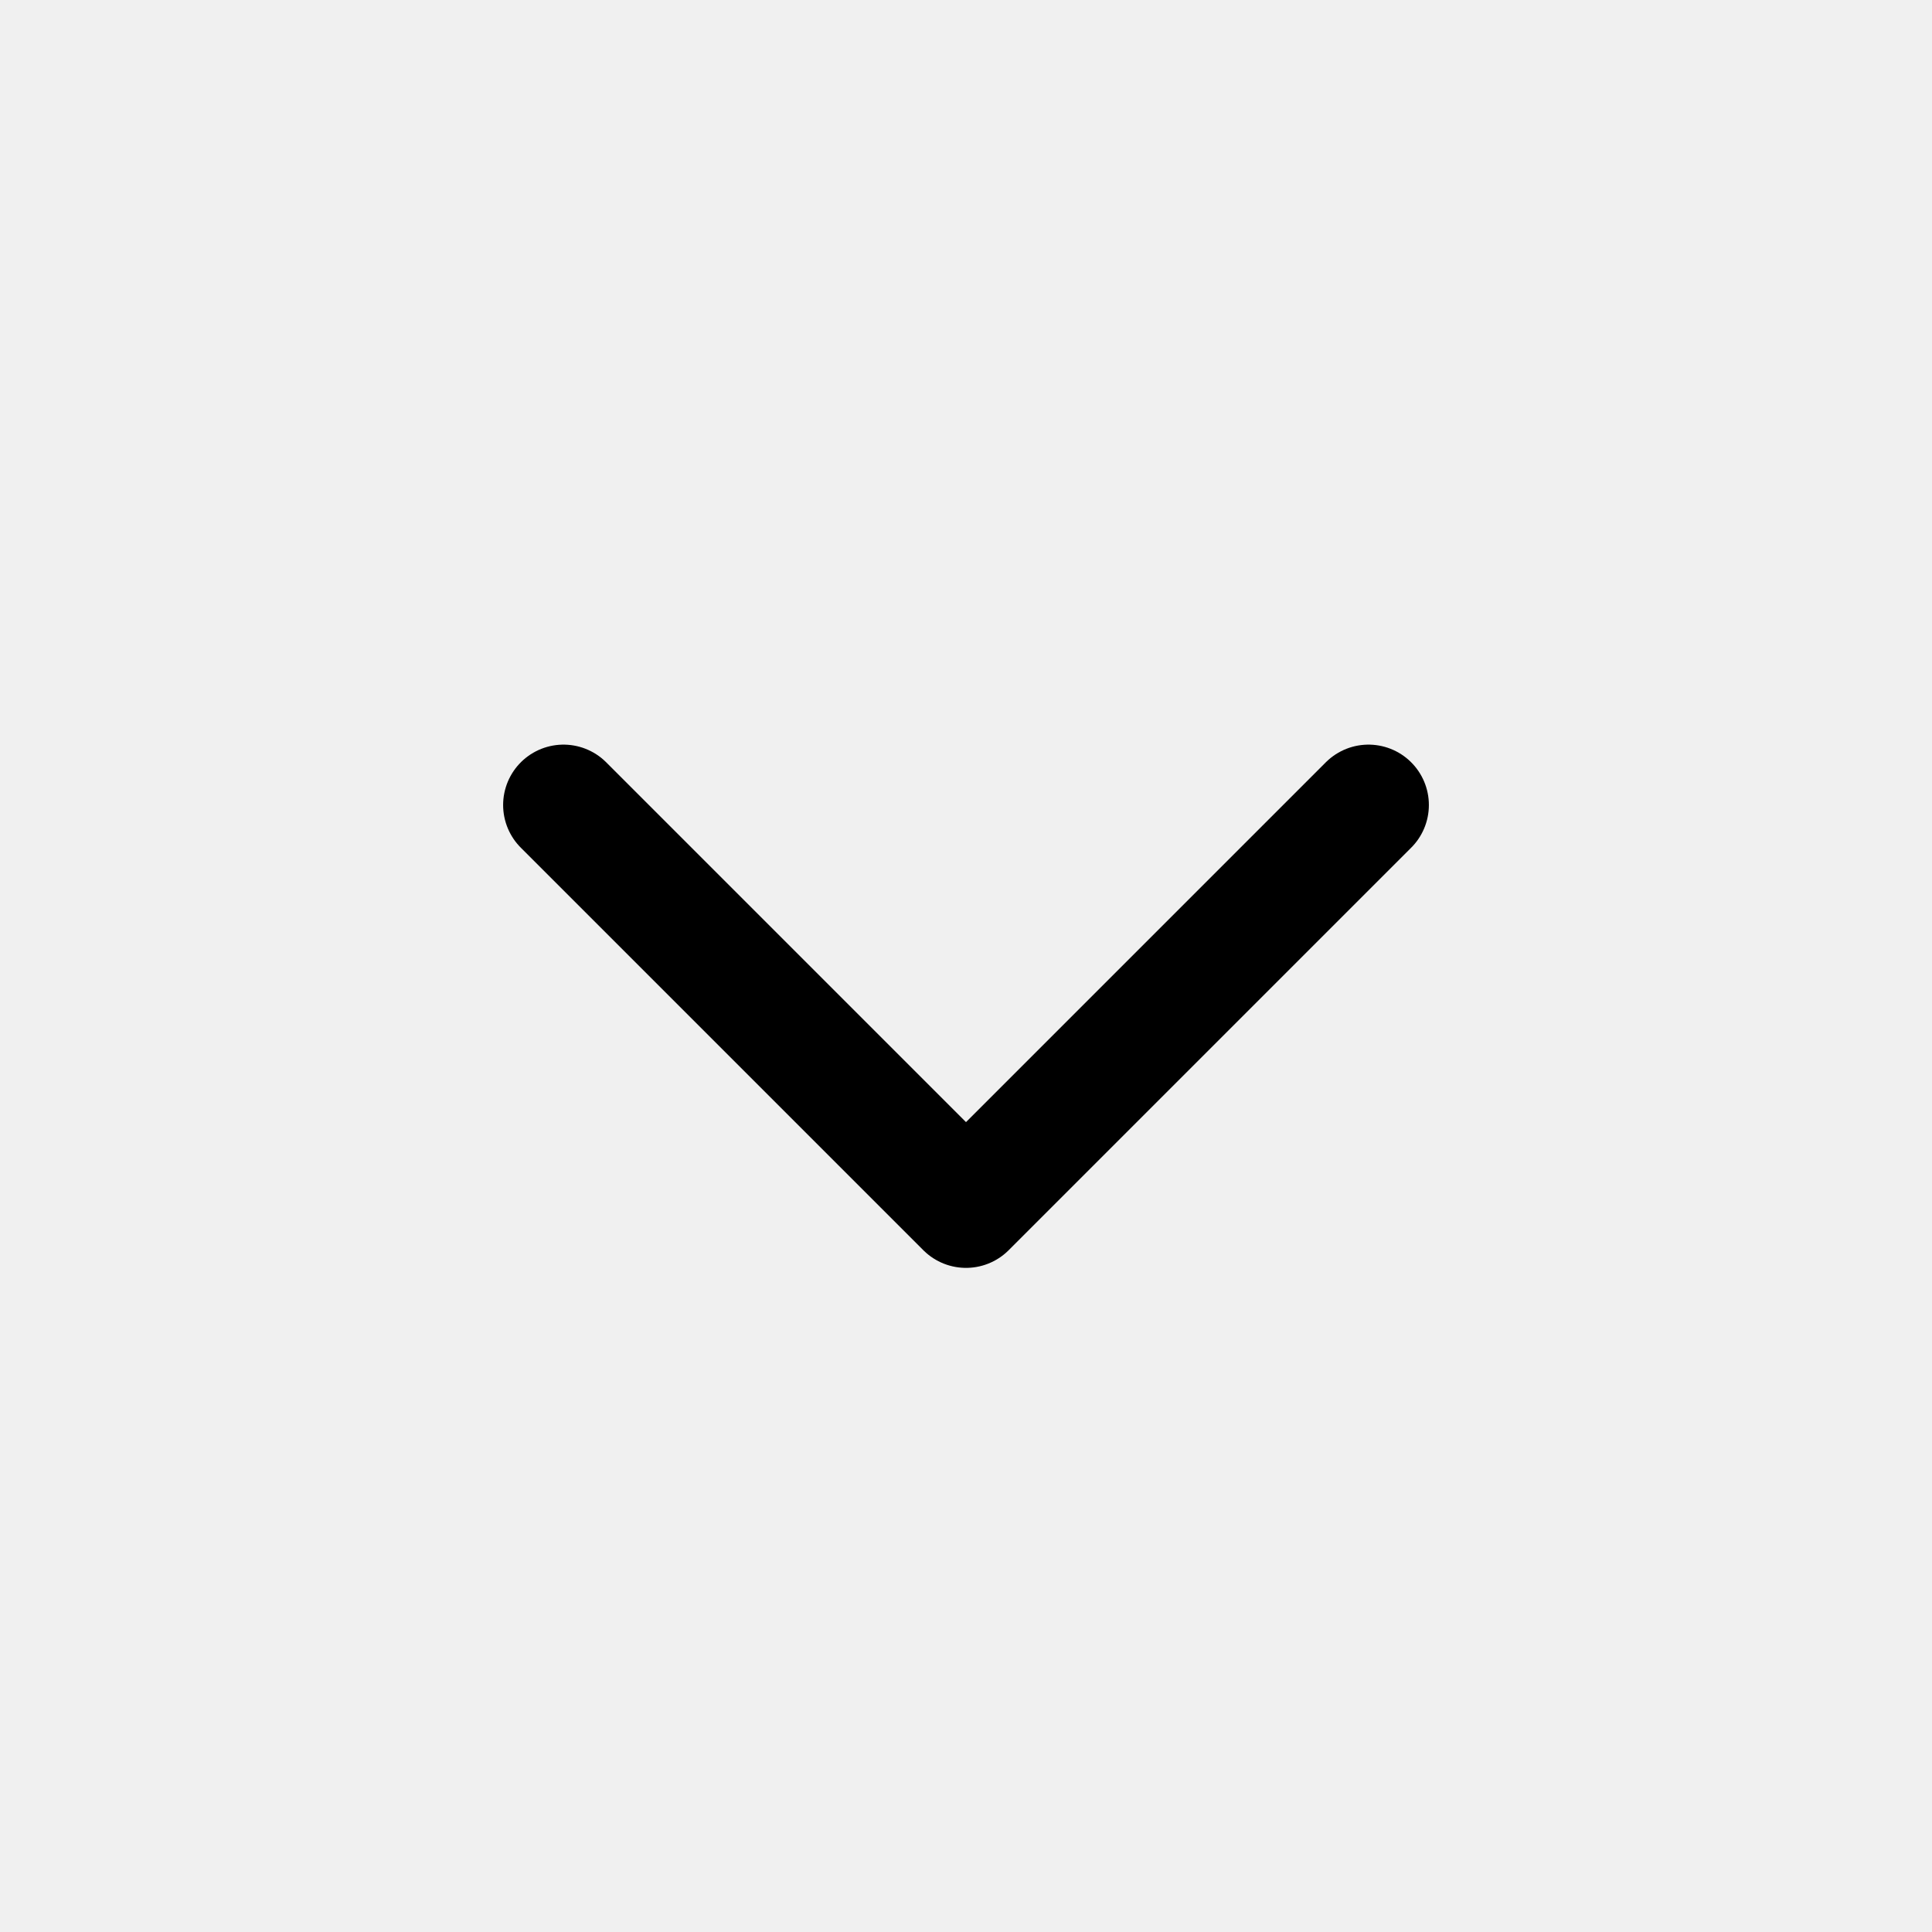
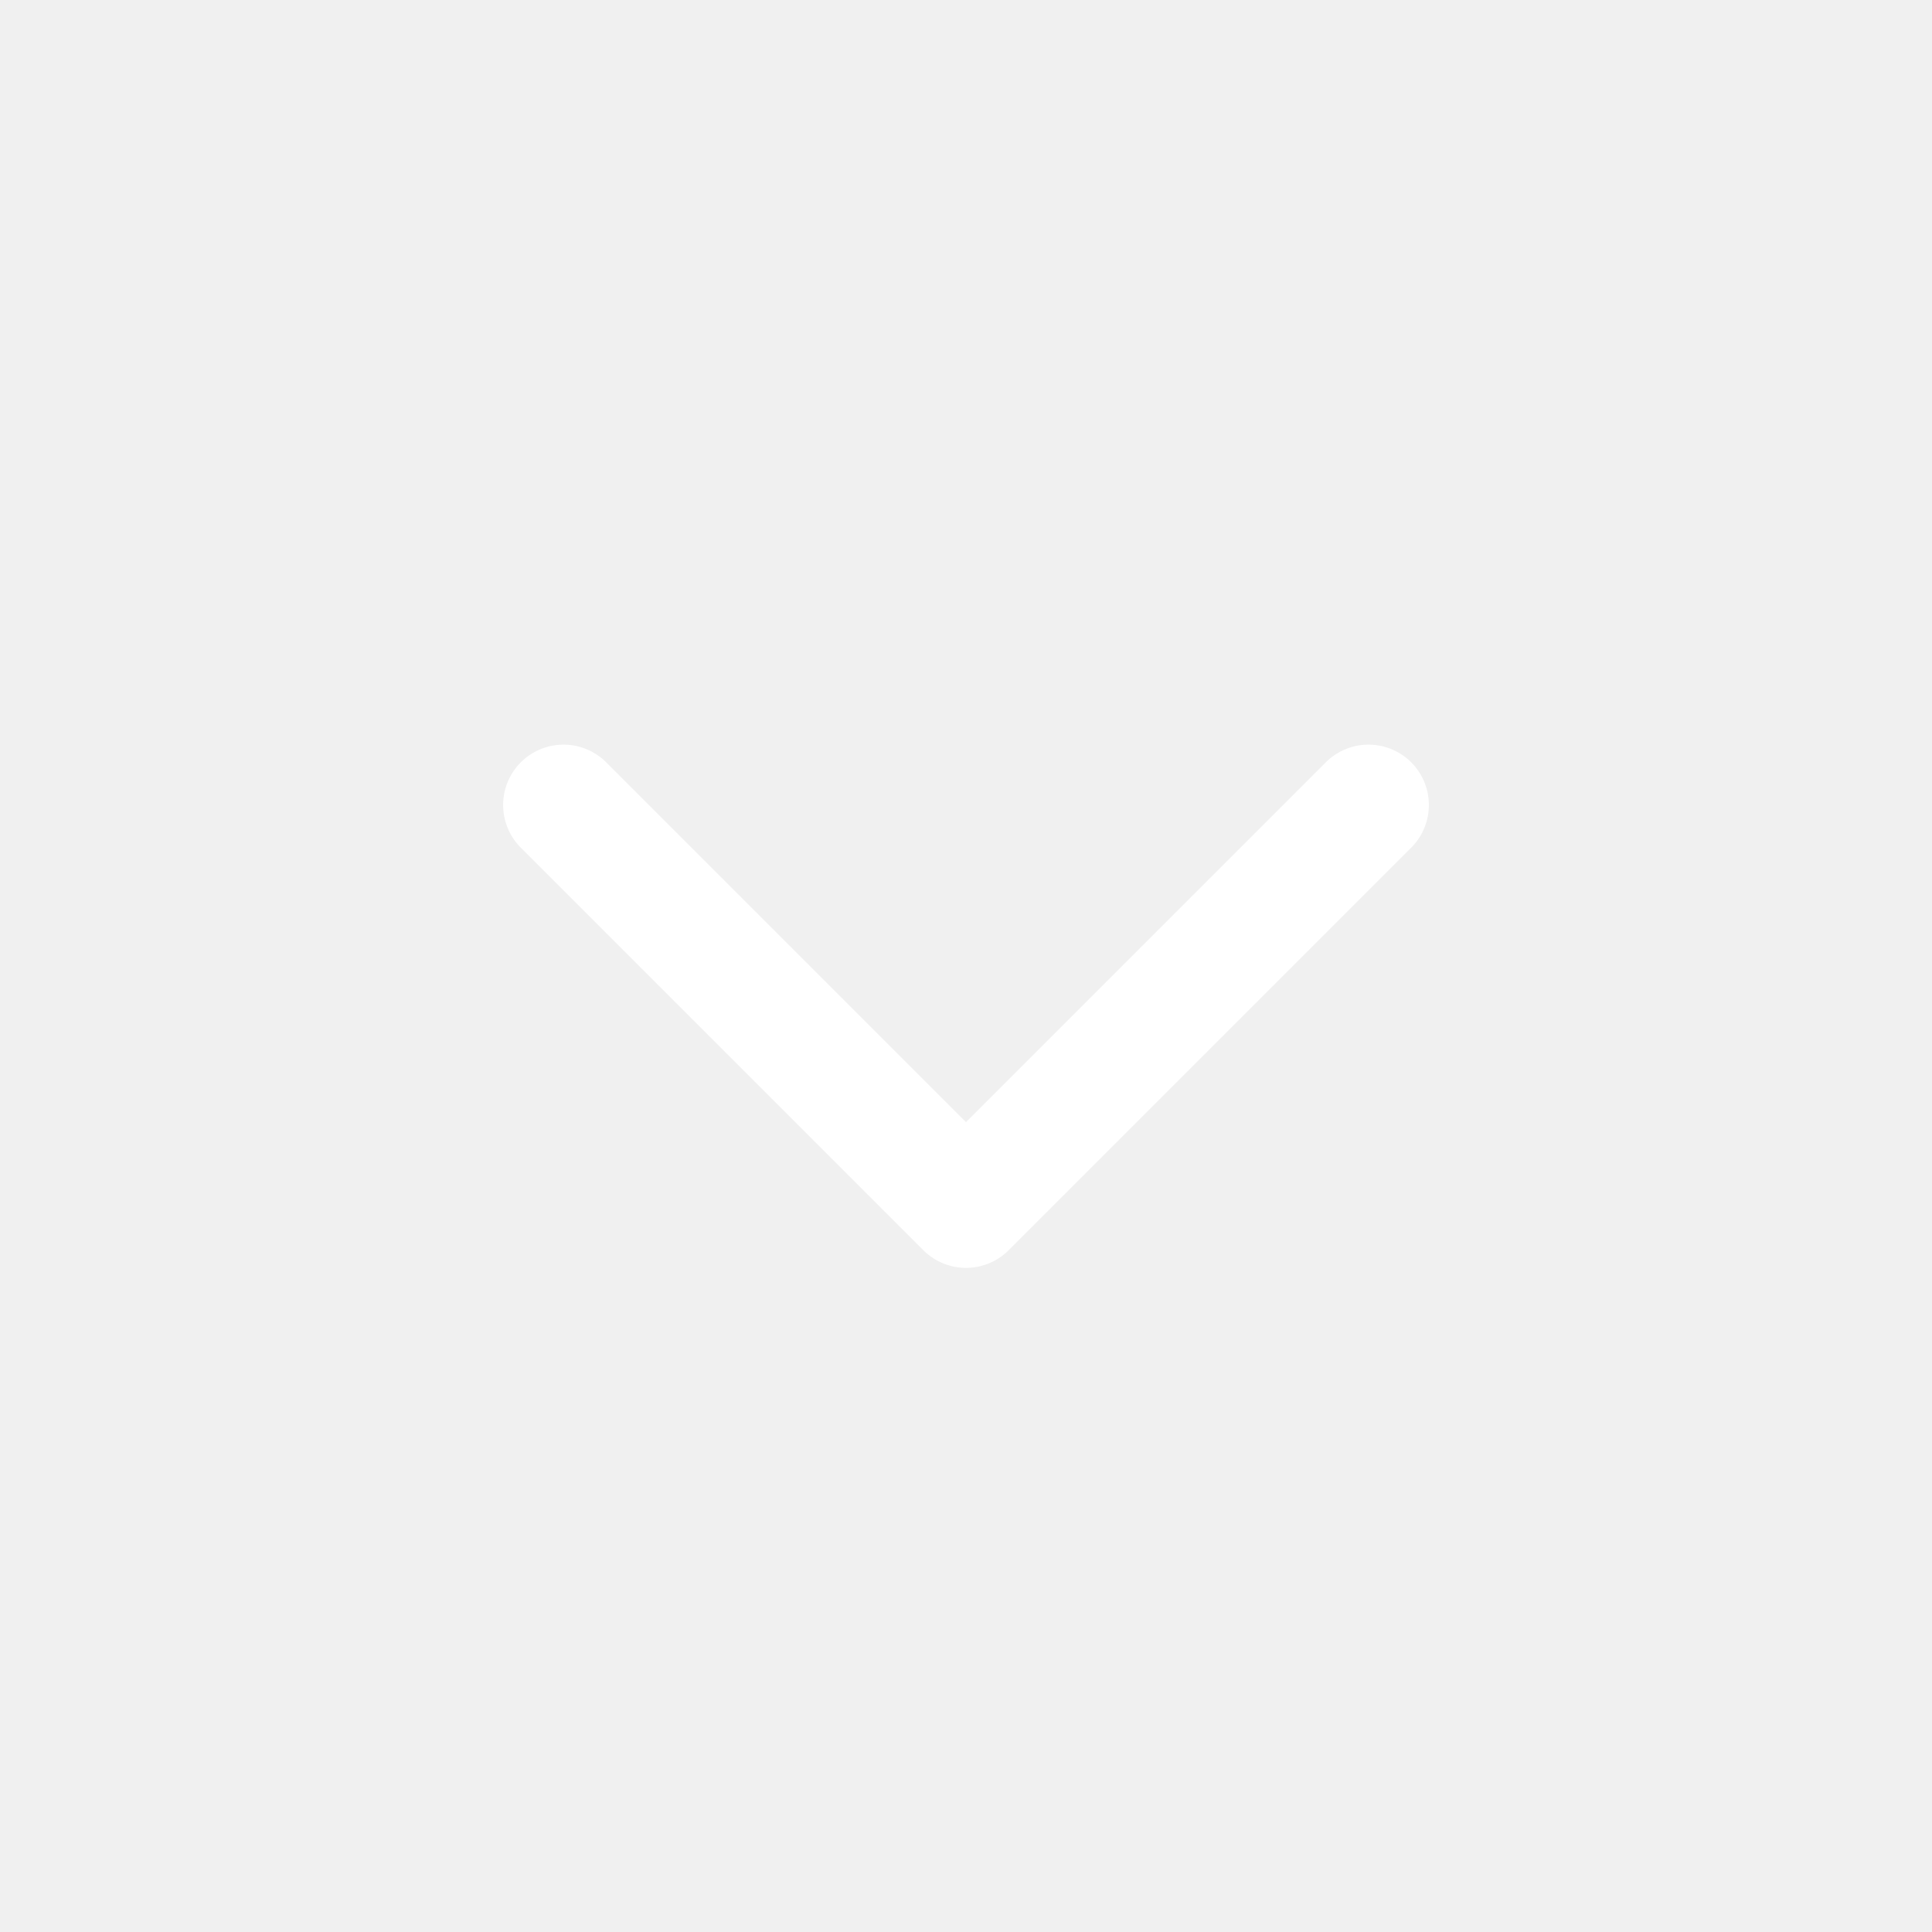
- <svg xmlns="http://www.w3.org/2000/svg" width="800px" height="800px" viewBox="0 0 24 24" fill="none" stroke="#dedede">
+ <svg xmlns="http://www.w3.org/2000/svg" width="800px" height="800px" viewBox="0 0 24 24" fill="none" stroke="#ffffff">
  <g id="SVGRepo_bgCarrier" stroke-width="0" />
  <g id="SVGRepo_tracerCarrier" stroke-linecap="round" stroke-linejoin="round" />
  <g id="SVGRepo_iconCarrier">
-     <path d="M7 10L12 15L17 10" stroke="#000000" stroke-width="1.5" stroke-linecap="round" stroke-linejoin="round" />
+     <path d="M7 10L12 15L17 10" stroke="#ffffff" stroke-width="1.5" stroke-linecap="round" stroke-linejoin="round" />
  </g>
</svg>
